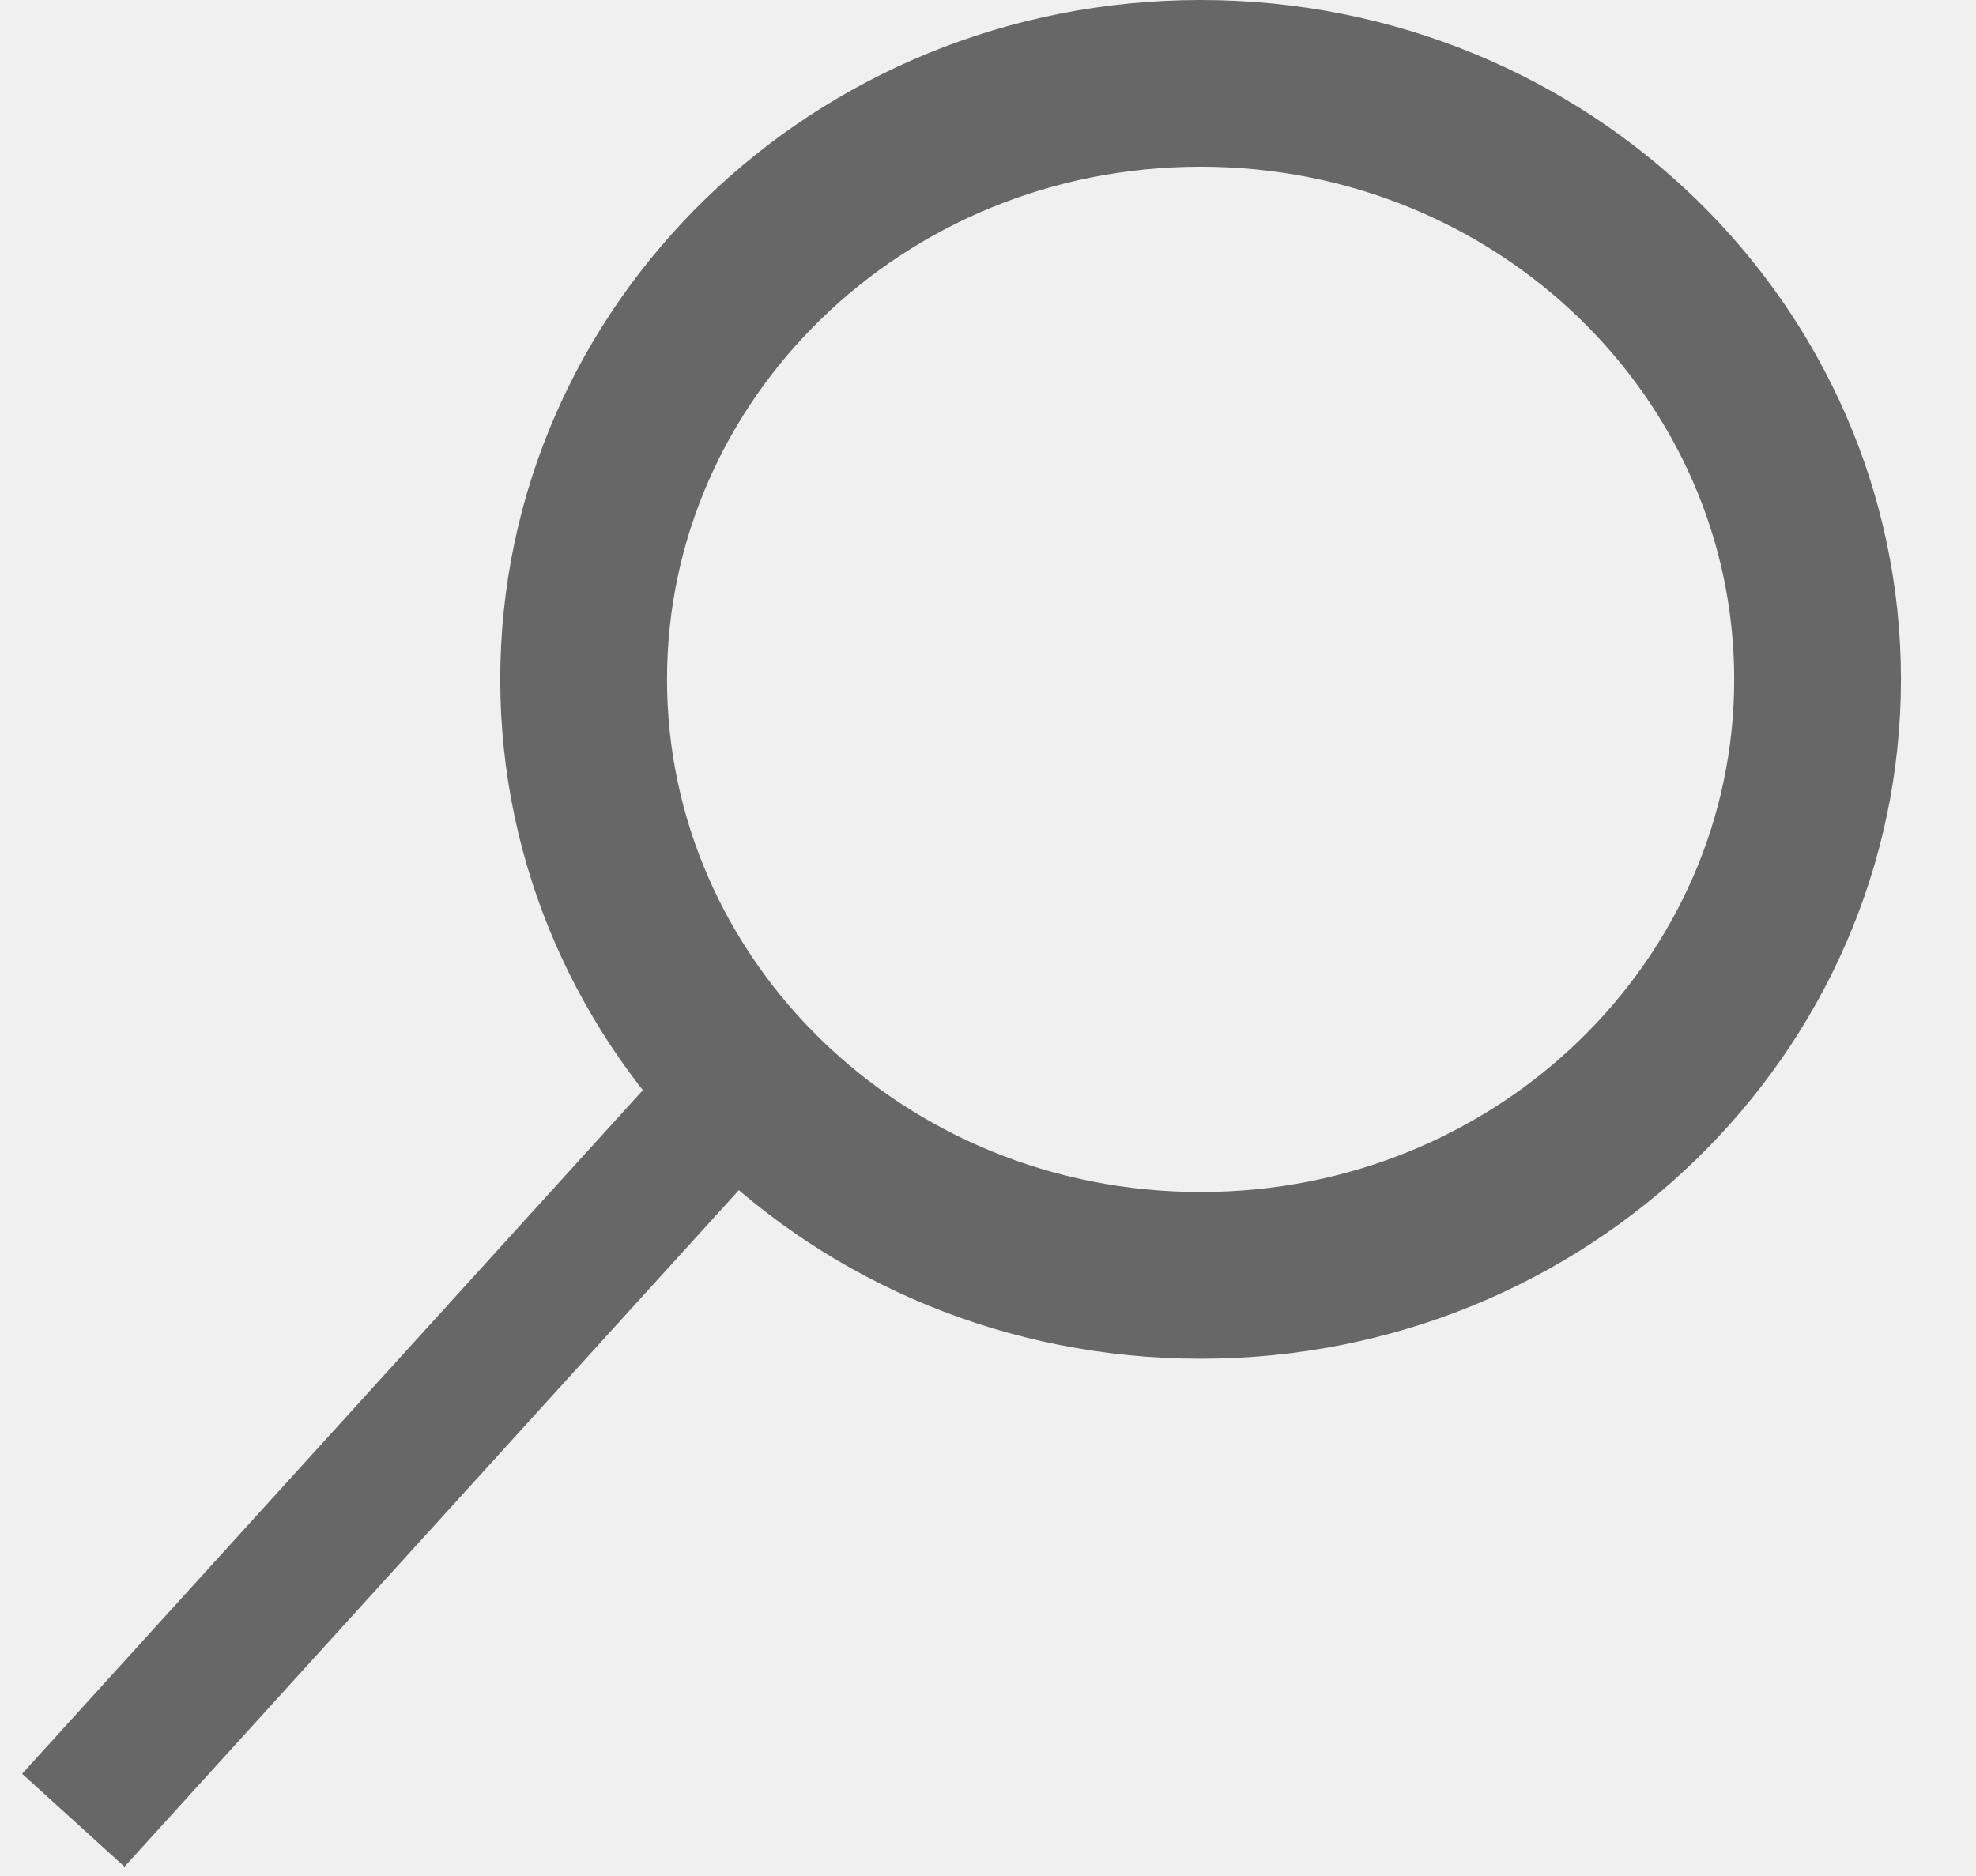
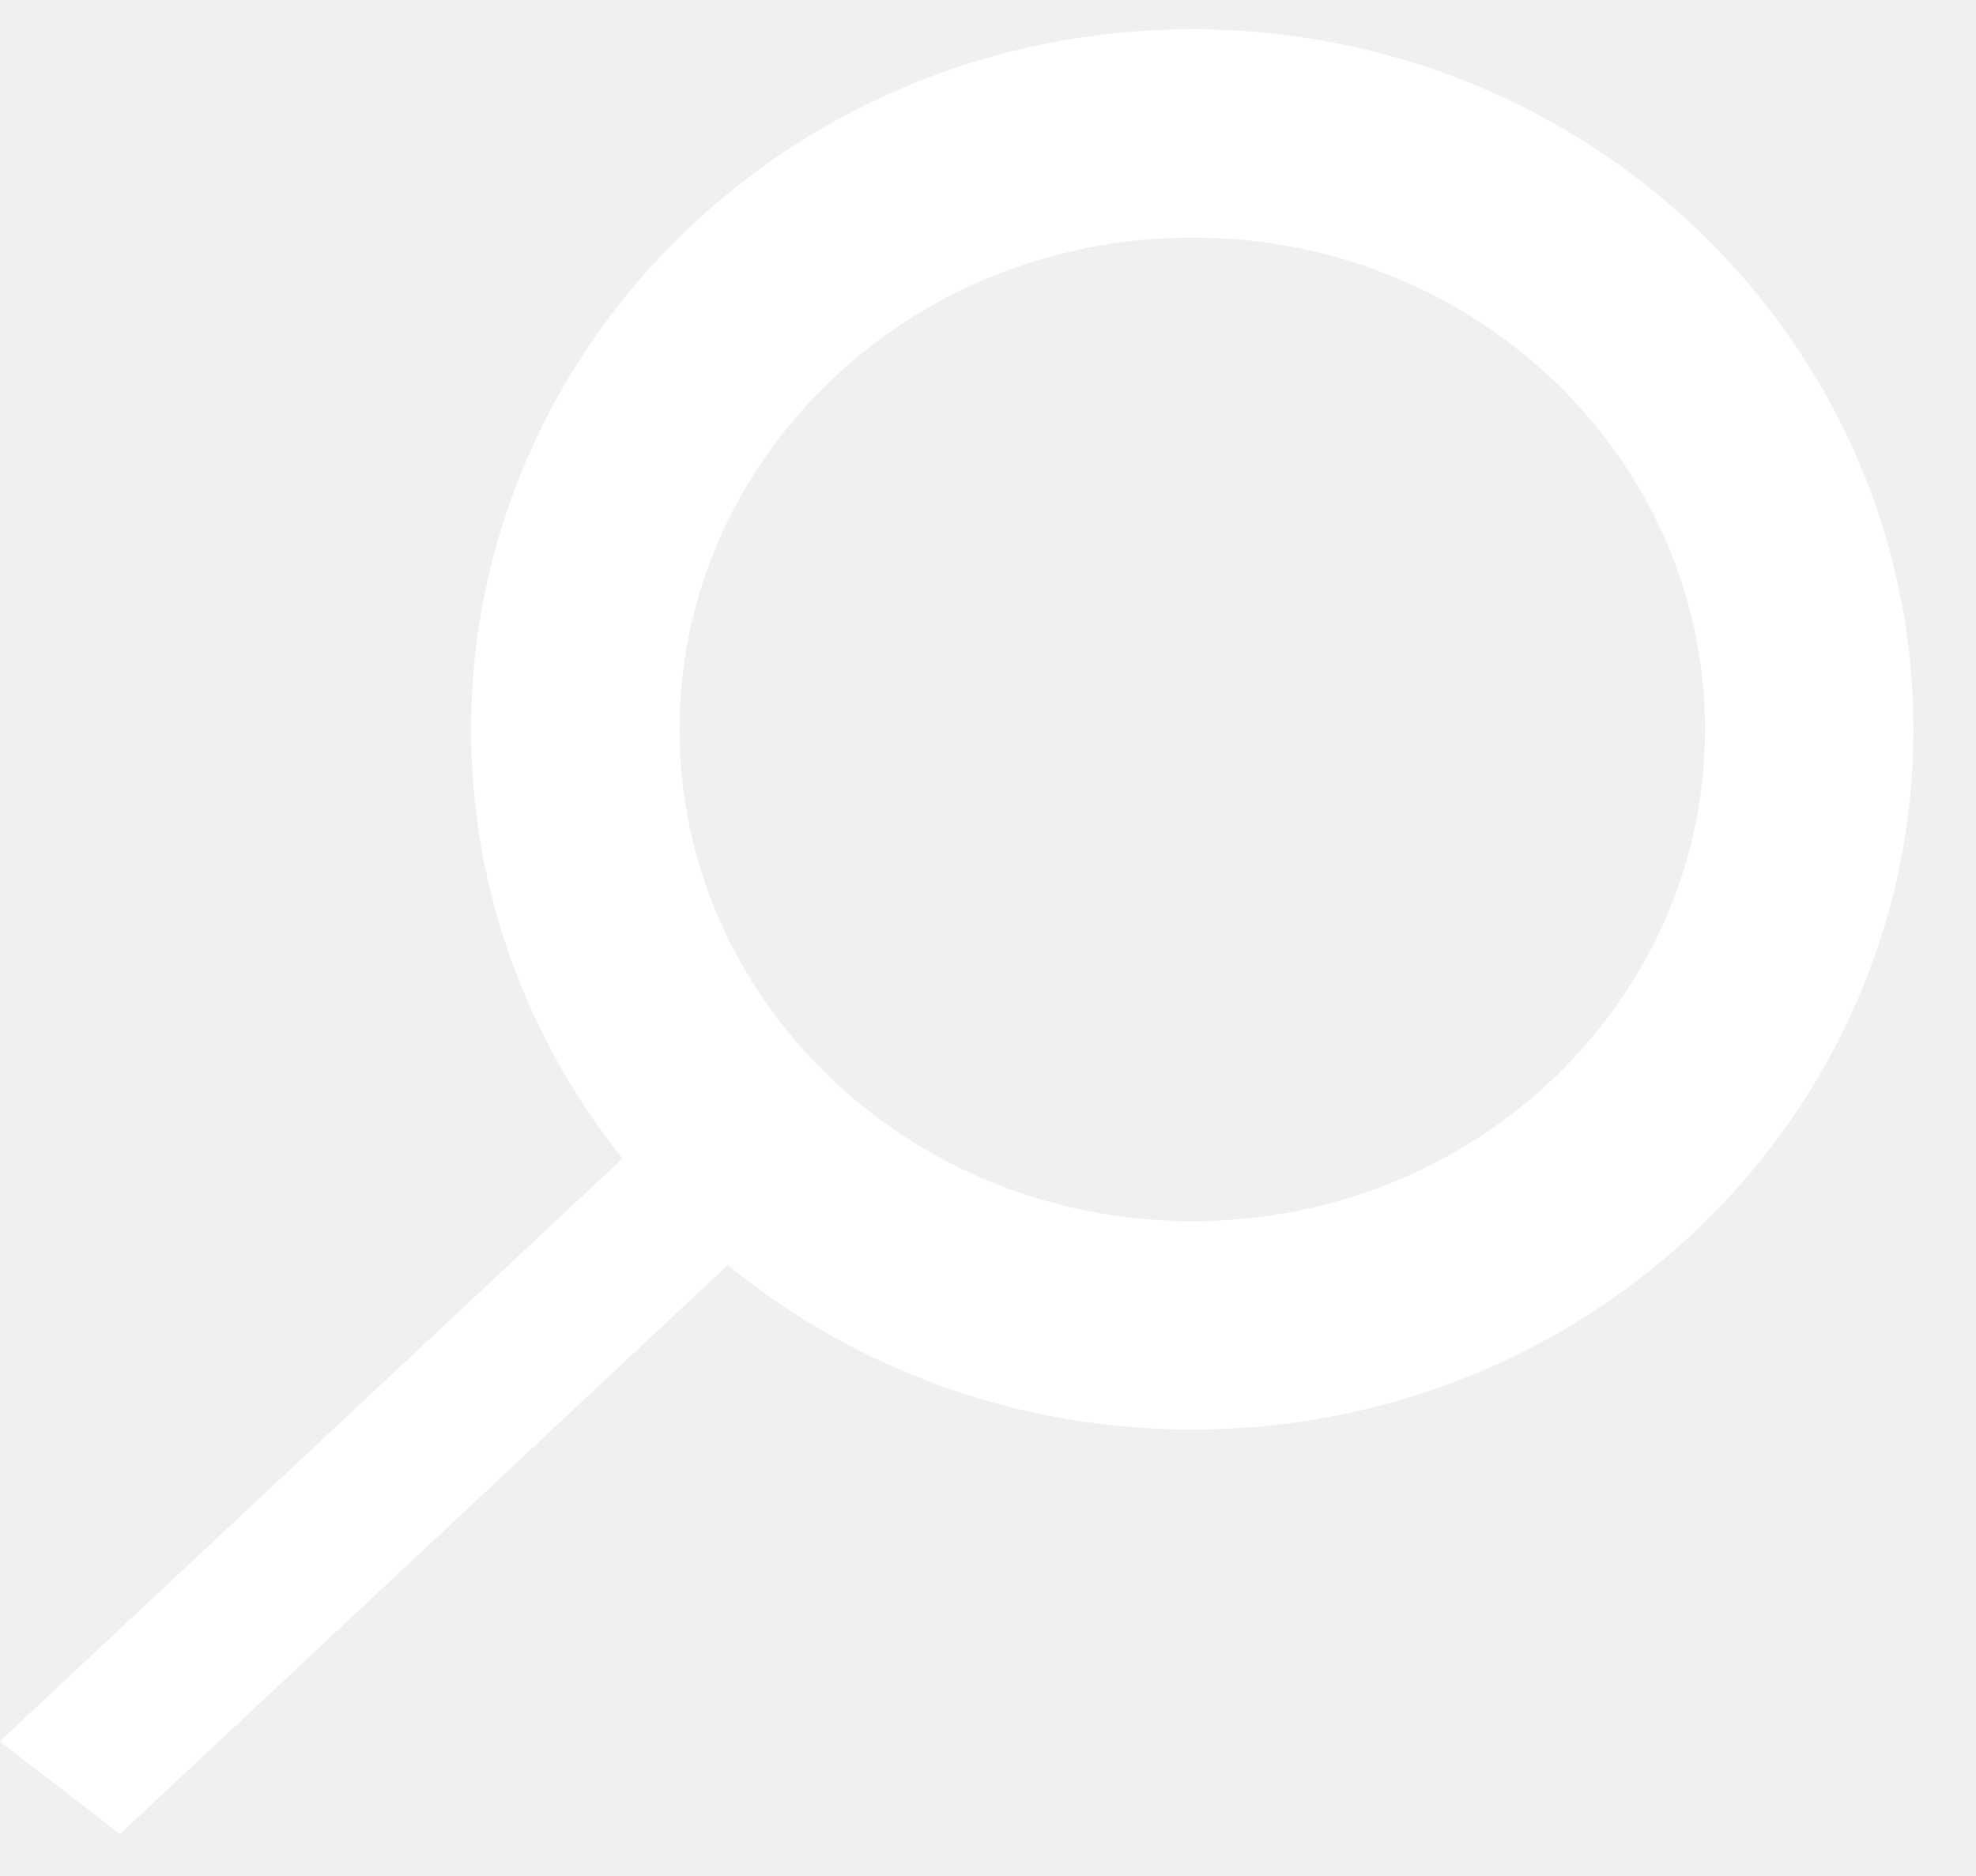
<svg xmlns="http://www.w3.org/2000/svg" width="237" height="225" viewBox="0 0 237 225" fill="none">
-   <path d="M218 81.5C218 120.706 185.156 153 144 153C102.844 153 70 120.706 70 81.5C70 42.294 102.844 10 144 10C185.156 10 218 42.294 218 81.5Z" stroke="#676767" stroke-width="20" />
-   <path d="M2.654 212.793L79.16 128.519L91.44 139.667L14.934 223.941L2.654 212.793Z" fill="#676767" />
+   <path d="M217 87.5C217 126.706 184.156 159 143 159C101.844 159 69 126.706 69 87.5C69 48.294 101.844 16 143 16C184.156 16 217 48.294 217 87.5Z" stroke="white" stroke-width="25" />
+   <mask id="path-2-inside-1" fill="white">
+     <path d="M0 208.901L89.616 125L104 136.099L14.384 220L0 208.901Z" />
+   </mask>
+   <path d="M0 208.901L89.616 125L104 136.099L14.384 220L0 208.901Z" fill="white" />
+   <path d="M0 208.901L-27.338 179.701L-61.668 211.842L-24.435 240.57L0 208.901ZM89.616 125L114.051 93.331L87.114 72.547L62.278 95.8L89.616 125ZM104 136.099L131.338 165.299L165.668 133.158L128.435 104.43L104 136.099ZM14.384 220L-10.051 251.669L16.886 272.453L41.722 249.2L14.384 220ZM27.338 238.101L116.954 154.2L62.278 95.8L-27.338 179.701L27.338 238.101ZM65.18 156.669L79.565 167.768L128.435 104.43L114.051 93.331L65.18 156.669ZM76.662 106.899L-12.954 190.8L41.722 249.2L131.338 165.299L76.662 106.899ZM38.819 188.331L24.435 177.232L-24.435 240.57L-10.051 251.669L38.819 188.331Z" fill="white" mask="url(#path-2-inside-1)" />
</svg>
